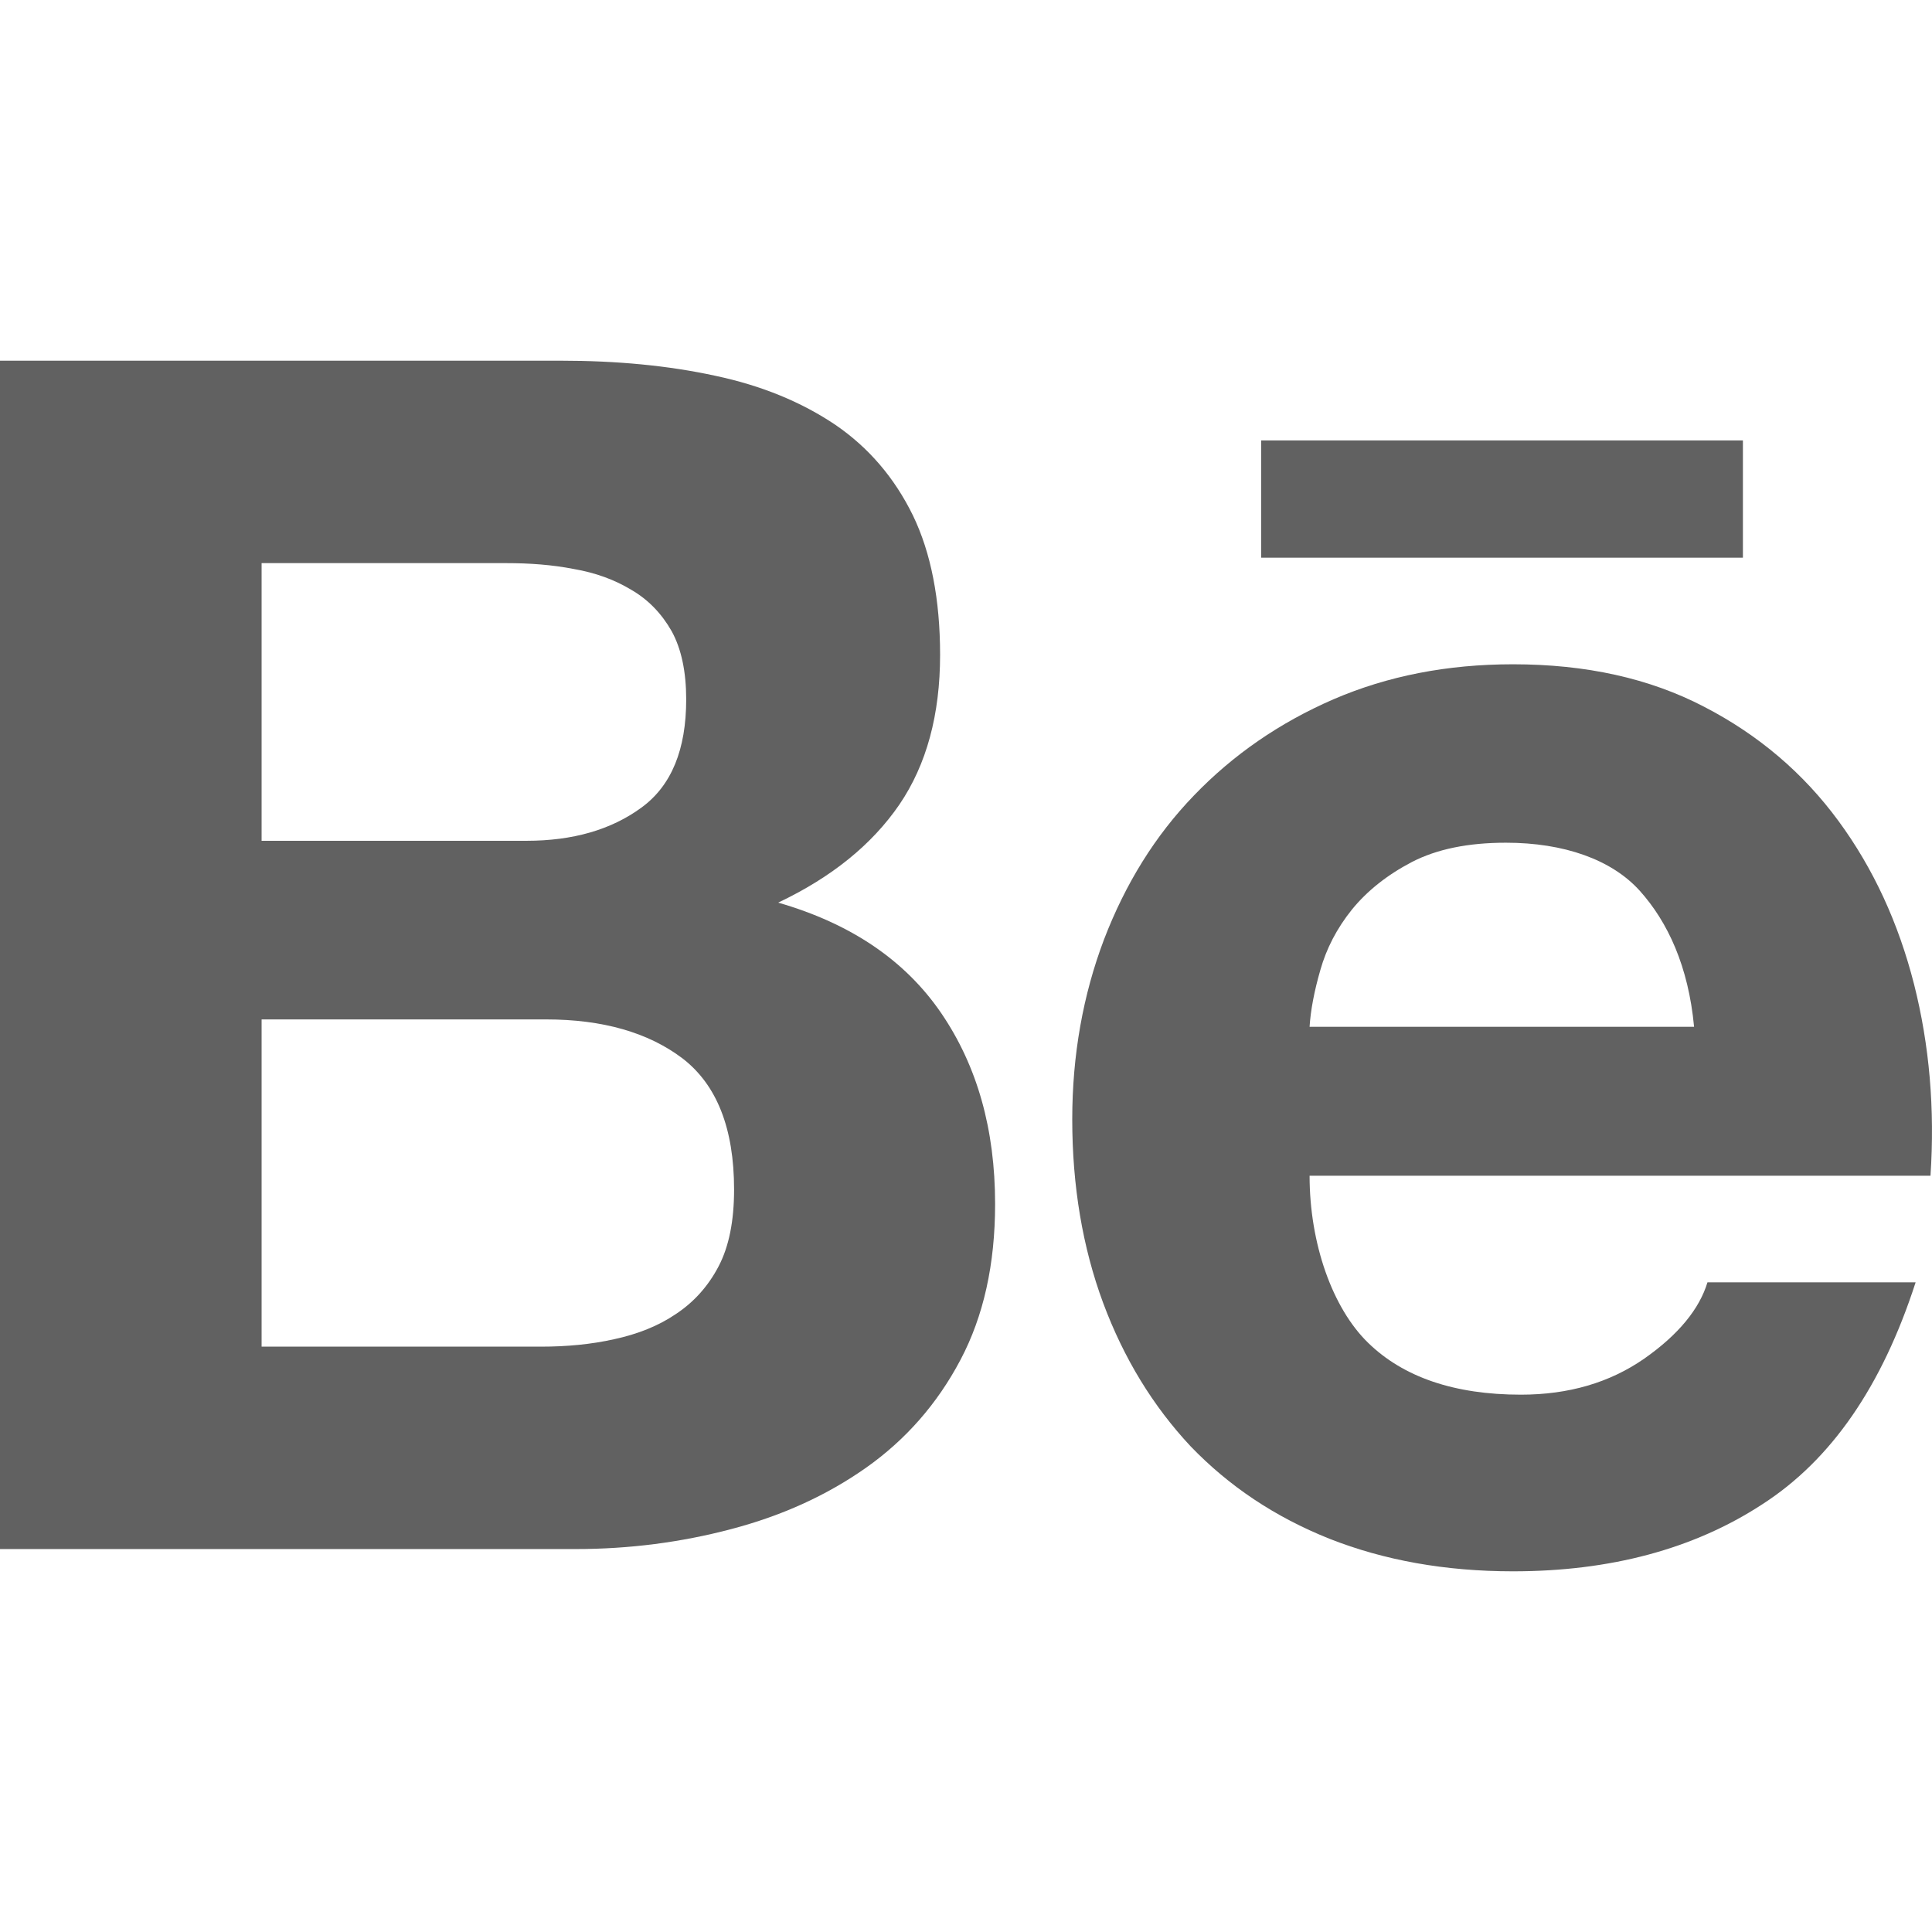
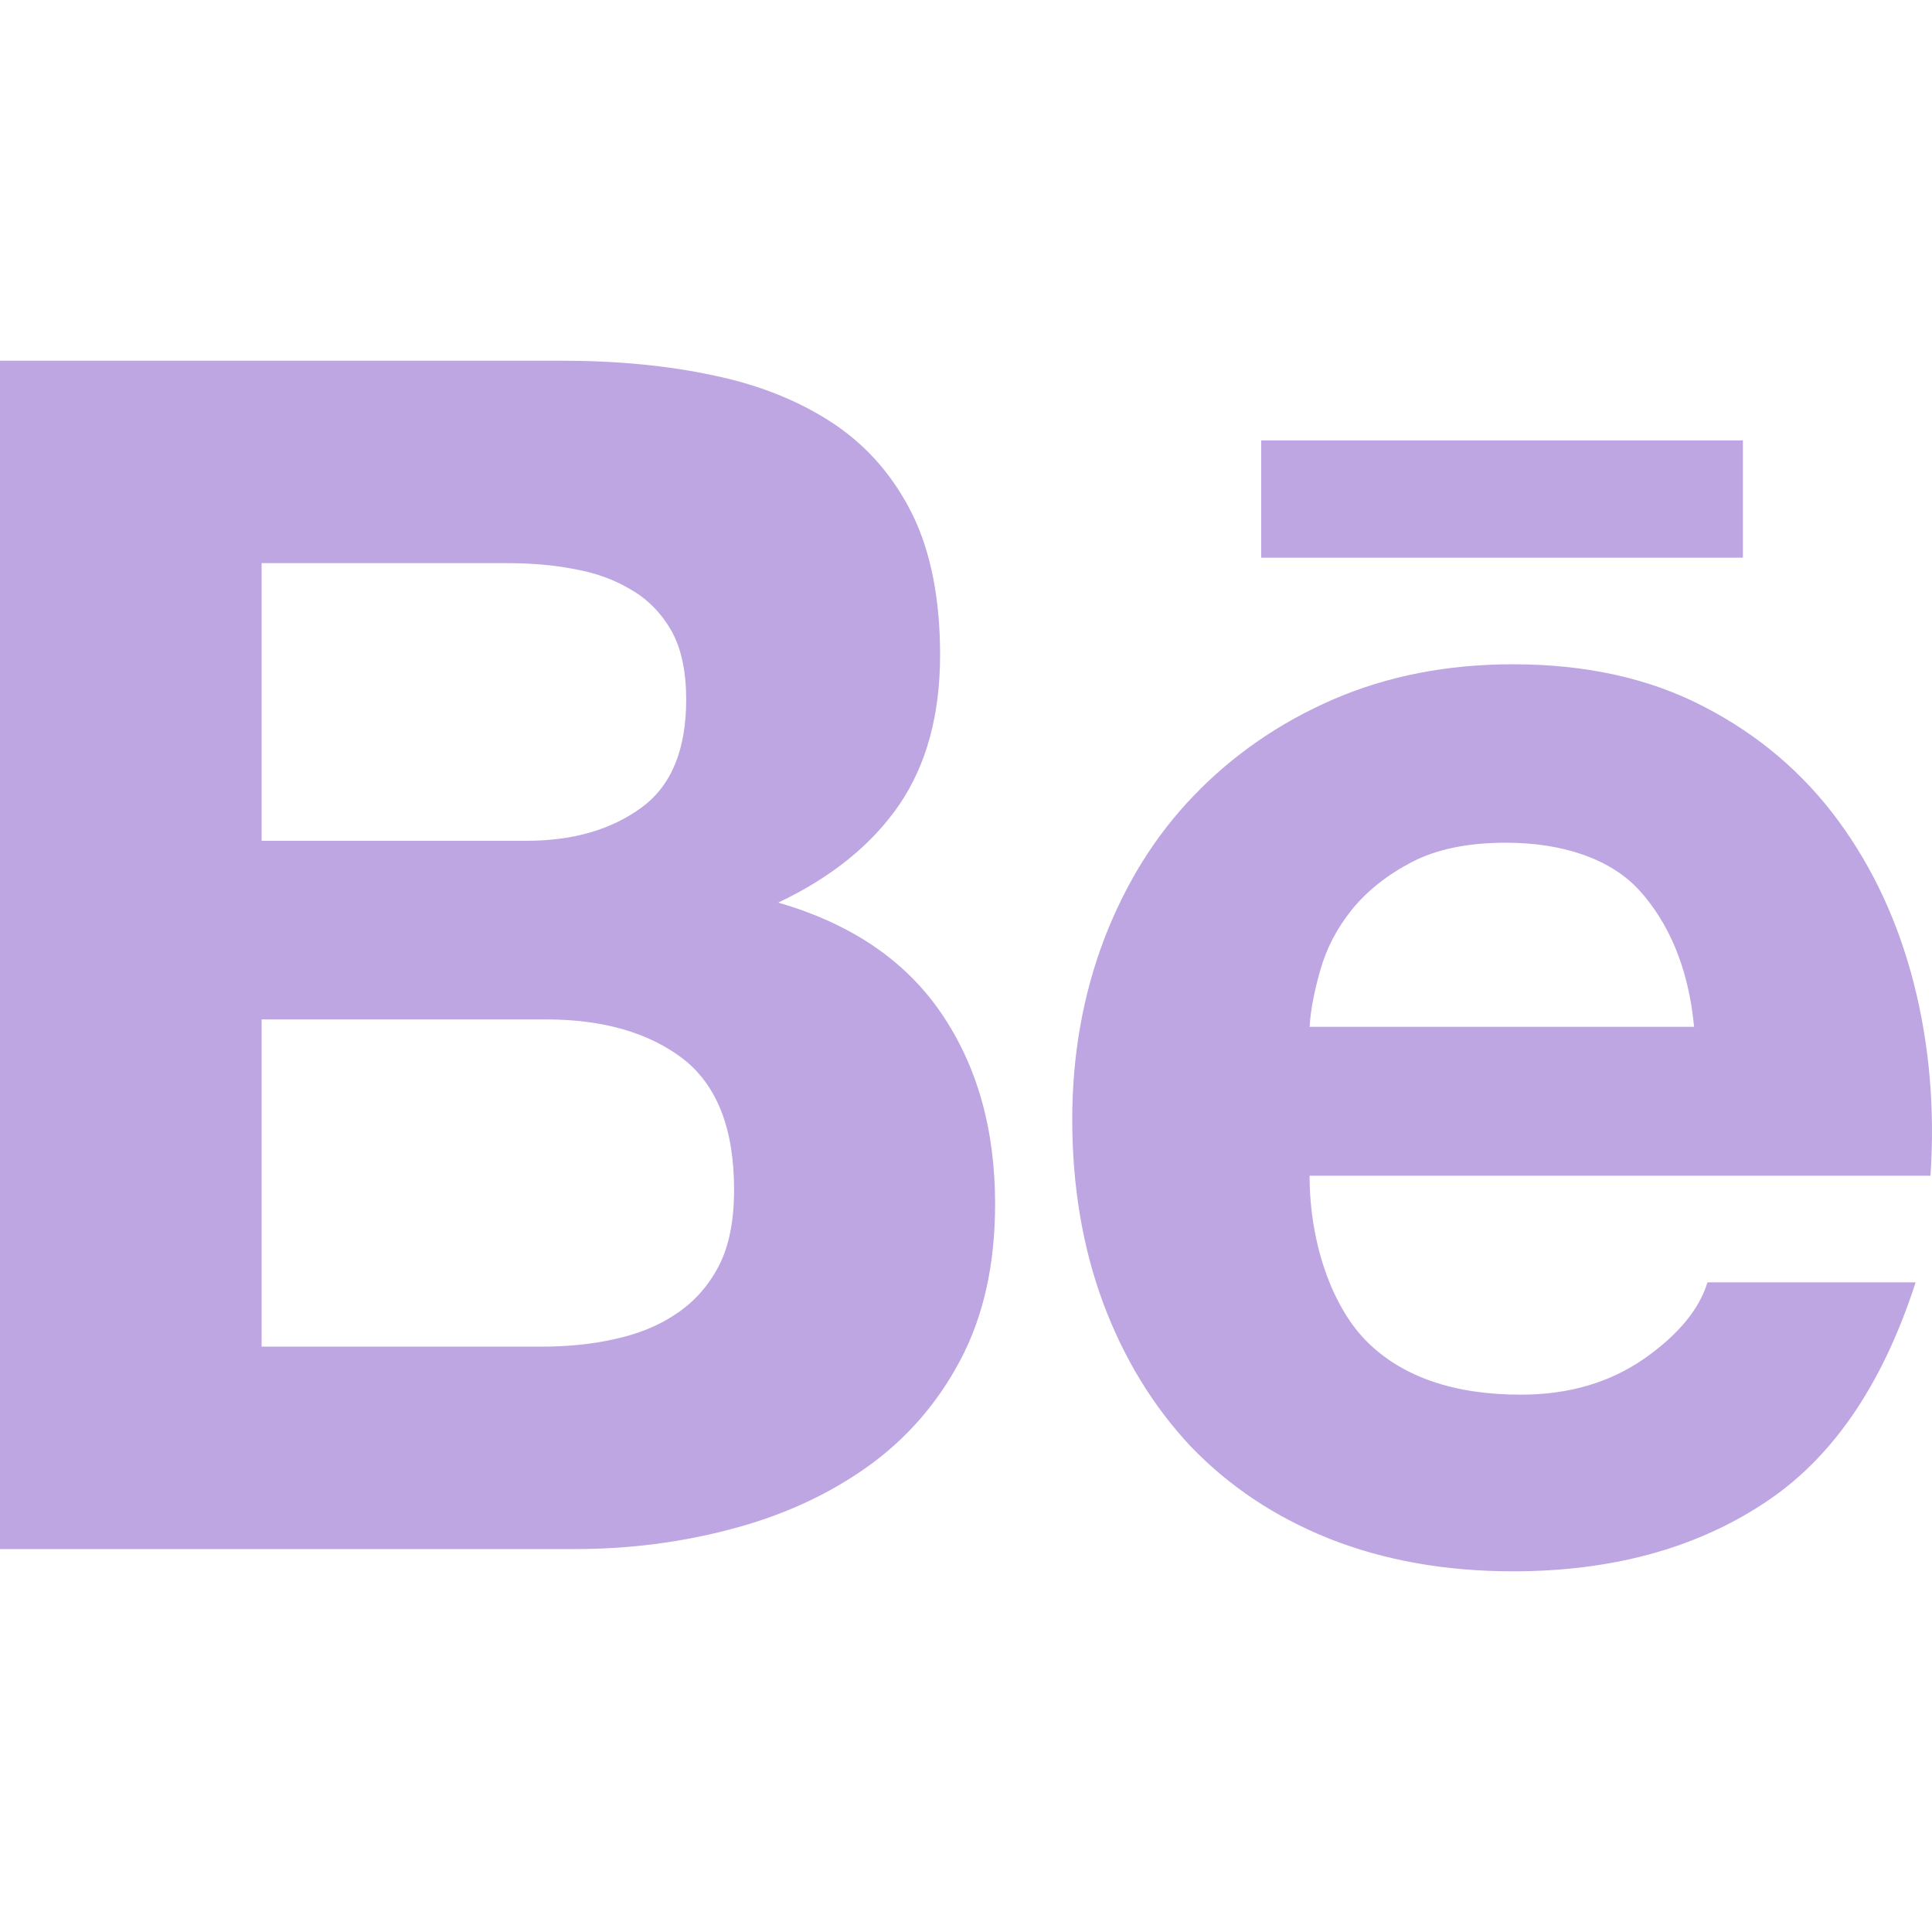
<svg xmlns="http://www.w3.org/2000/svg" height="100%" style="fill-rule:evenodd;clip-rule:evenodd;stroke-linejoin:round;stroke-miterlimit:2;" version="1.1" viewBox="0 0 512 512" width="100%" xml:space="preserve">
  <g>
-     <path d="M143.349,356.877c6.823,0 13.319,-0.606 19.427,-1.975c6.204,-1.345 11.694,-3.503 16.348,-6.678c4.629,-3.054 8.483,-7.247 11.27,-12.555c2.8,-5.283 4.145,-12.143 4.145,-20.42c0,-16.227 -4.581,-27.764 -13.658,-34.756c-9.113,-6.908 -21.244,-10.337 -36.162,-10.337l-75.391,0l0,86.721l74.021,0Zm-3.841,-134.057c12.276,0 22.456,-2.909 30.515,-8.823c7.974,-5.829 11.827,-15.439 11.827,-28.648c0,-7.32 -1.272,-13.379 -3.853,-18.081c-2.679,-4.702 -6.229,-8.374 -10.689,-10.956c-4.435,-2.678 -9.453,-4.52 -15.257,-5.526c-5.721,-1.115 -11.695,-1.551 -17.839,-1.551l-64.884,0l0,73.585l70.18,0Zm8.968,-127.235c15.063,0 28.66,1.297 41.082,4c12.361,2.617 22.892,6.992 31.812,12.991c8.774,5.999 15.645,13.973 20.565,24.019c4.787,9.901 7.199,22.299 7.199,36.95c0,15.851 -3.588,29.097 -10.798,39.689c-7.247,10.567 -17.9,19.232 -32.115,25.97c19.354,5.575 33.727,15.379 43.24,29.328c9.562,14.045 14.251,30.842 14.251,50.547c0,15.972 -3.053,29.715 -9.173,41.288c-6.169,11.707 -14.567,21.196 -24.917,28.516c-10.434,7.38 -22.395,12.809 -35.822,16.336c-13.27,3.514 -27.049,5.296 -41.18,5.296l-152.623,0l0,-314.93l148.479,0Z" style="fill:#616161;fill-rule:nonzero;" />
-     <path d="M434.514,236.017c-7.453,-8.229 -20.045,-12.688 -35.423,-12.688c-10.01,0 -18.287,1.684 -24.929,5.114c-6.495,3.393 -11.803,7.598 -15.863,12.567c-4.048,5.041 -6.786,10.374 -8.398,16.069c-1.6,5.551 -2.569,10.58 -2.848,15.028l101.894,0c-1.49,-15.973 -6.956,-27.789 -14.433,-36.09Zm-71.973,119.818c9.392,9.162 22.952,13.767 40.525,13.767c12.627,0 23.534,-3.187 32.696,-9.562c9.077,-6.362 14.603,-13.161 16.736,-20.214l55.164,0c-8.871,27.449 -22.31,47.045 -40.67,58.849c-18.142,11.84 -40.246,17.741 -66.023,17.741c-17.96,0 -34.126,-2.908 -48.644,-8.628c-14.507,-5.805 -26.625,-13.925 -36.829,-24.528c-9.938,-10.641 -17.657,-23.22 -23.159,-37.993c-5.441,-14.7 -8.18,-30.975 -8.18,-48.608c0,-17.051 2.848,-32.975 8.422,-47.699c5.672,-14.773 13.549,-27.522 23.886,-38.21c10.362,-10.75 22.638,-19.233 36.938,-25.438c14.312,-6.168 30.091,-9.27 47.566,-9.27c19.293,0 36.174,3.708 50.668,11.27c14.422,7.465 26.262,17.572 35.557,30.224c9.283,12.628 15.912,27.073 20.044,43.276c4.096,16.178 5.538,33.072 4.363,50.765l-164.548,0c0,18.033 6.084,35.096 15.488,44.258Z" style="fill:#616161;fill-rule:nonzero;" />
-     <rect height="31.072" style="fill:#616161;" width="127.659" x="334.231" y="116.72" />
+     <path d="M143.349,356.877c6.823,0 13.319,-0.606 19.427,-1.975c6.204,-1.345 11.694,-3.503 16.348,-6.678c4.629,-3.054 8.483,-7.247 11.27,-12.555c2.8,-5.283 4.145,-12.143 4.145,-20.42c0,-16.227 -4.581,-27.764 -13.658,-34.756c-9.113,-6.908 -21.244,-10.337 -36.162,-10.337l-75.391,0l0,86.721l74.021,0Zm-3.841,-134.057c12.276,0 22.456,-2.909 30.515,-8.823c7.974,-5.829 11.827,-15.439 11.827,-28.648c0,-7.32 -1.272,-13.379 -3.853,-18.081c-2.679,-4.702 -6.229,-8.374 -10.689,-10.956c-4.435,-2.678 -9.453,-4.52 -15.257,-5.526c-5.721,-1.115 -11.695,-1.551 -17.839,-1.551l-64.884,0l0,73.585l70.18,0Zm8.968,-127.235c15.063,0 28.66,1.297 41.082,4c12.361,2.617 22.892,6.992 31.812,12.991c8.774,5.999 15.645,13.973 20.565,24.019c4.787,9.901 7.199,22.299 7.199,36.95c0,15.851 -3.588,29.097 -10.798,39.689c-7.247,10.567 -17.9,19.232 -32.115,25.97c19.354,5.575 33.727,15.379 43.24,29.328c9.562,14.045 14.251,30.842 14.251,50.547c0,15.972 -3.053,29.715 -9.173,41.288c-6.169,11.707 -14.567,21.196 -24.917,28.516c-10.434,7.38 -22.395,12.809 -35.822,16.336c-13.27,3.514 -27.049,5.296 -41.18,5.296l-152.623,0l0,-314.93l148.479,0Z" style="fill:#bda6e1;fill-rule:nonzero;" />
+     <path d="M434.514,236.017c-7.453,-8.229 -20.045,-12.688 -35.423,-12.688c-10.01,0 -18.287,1.684 -24.929,5.114c-6.495,3.393 -11.803,7.598 -15.863,12.567c-4.048,5.041 -6.786,10.374 -8.398,16.069c-1.6,5.551 -2.569,10.58 -2.848,15.028l101.894,0c-1.49,-15.973 -6.956,-27.789 -14.433,-36.09Zm-71.973,119.818c9.392,9.162 22.952,13.767 40.525,13.767c12.627,0 23.534,-3.187 32.696,-9.562c9.077,-6.362 14.603,-13.161 16.736,-20.214l55.164,0c-8.871,27.449 -22.31,47.045 -40.67,58.849c-18.142,11.84 -40.246,17.741 -66.023,17.741c-17.96,0 -34.126,-2.908 -48.644,-8.628c-14.507,-5.805 -26.625,-13.925 -36.829,-24.528c-9.938,-10.641 -17.657,-23.22 -23.159,-37.993c-5.441,-14.7 -8.18,-30.975 -8.18,-48.608c0,-17.051 2.848,-32.975 8.422,-47.699c5.672,-14.773 13.549,-27.522 23.886,-38.21c10.362,-10.75 22.638,-19.233 36.938,-25.438c14.312,-6.168 30.091,-9.27 47.566,-9.27c19.293,0 36.174,3.708 50.668,11.27c14.422,7.465 26.262,17.572 35.557,30.224c9.283,12.628 15.912,27.073 20.044,43.276c4.096,16.178 5.538,33.072 4.363,50.765l-164.548,0c0,18.033 6.084,35.096 15.488,44.258Z" style="fill:#bda6e1;fill-rule:nonzero;" />
+     <rect height="31.072" style="fill:#bda6e1;" width="127.659" x="334.231" y="116.72" />
  </g>
</svg>
